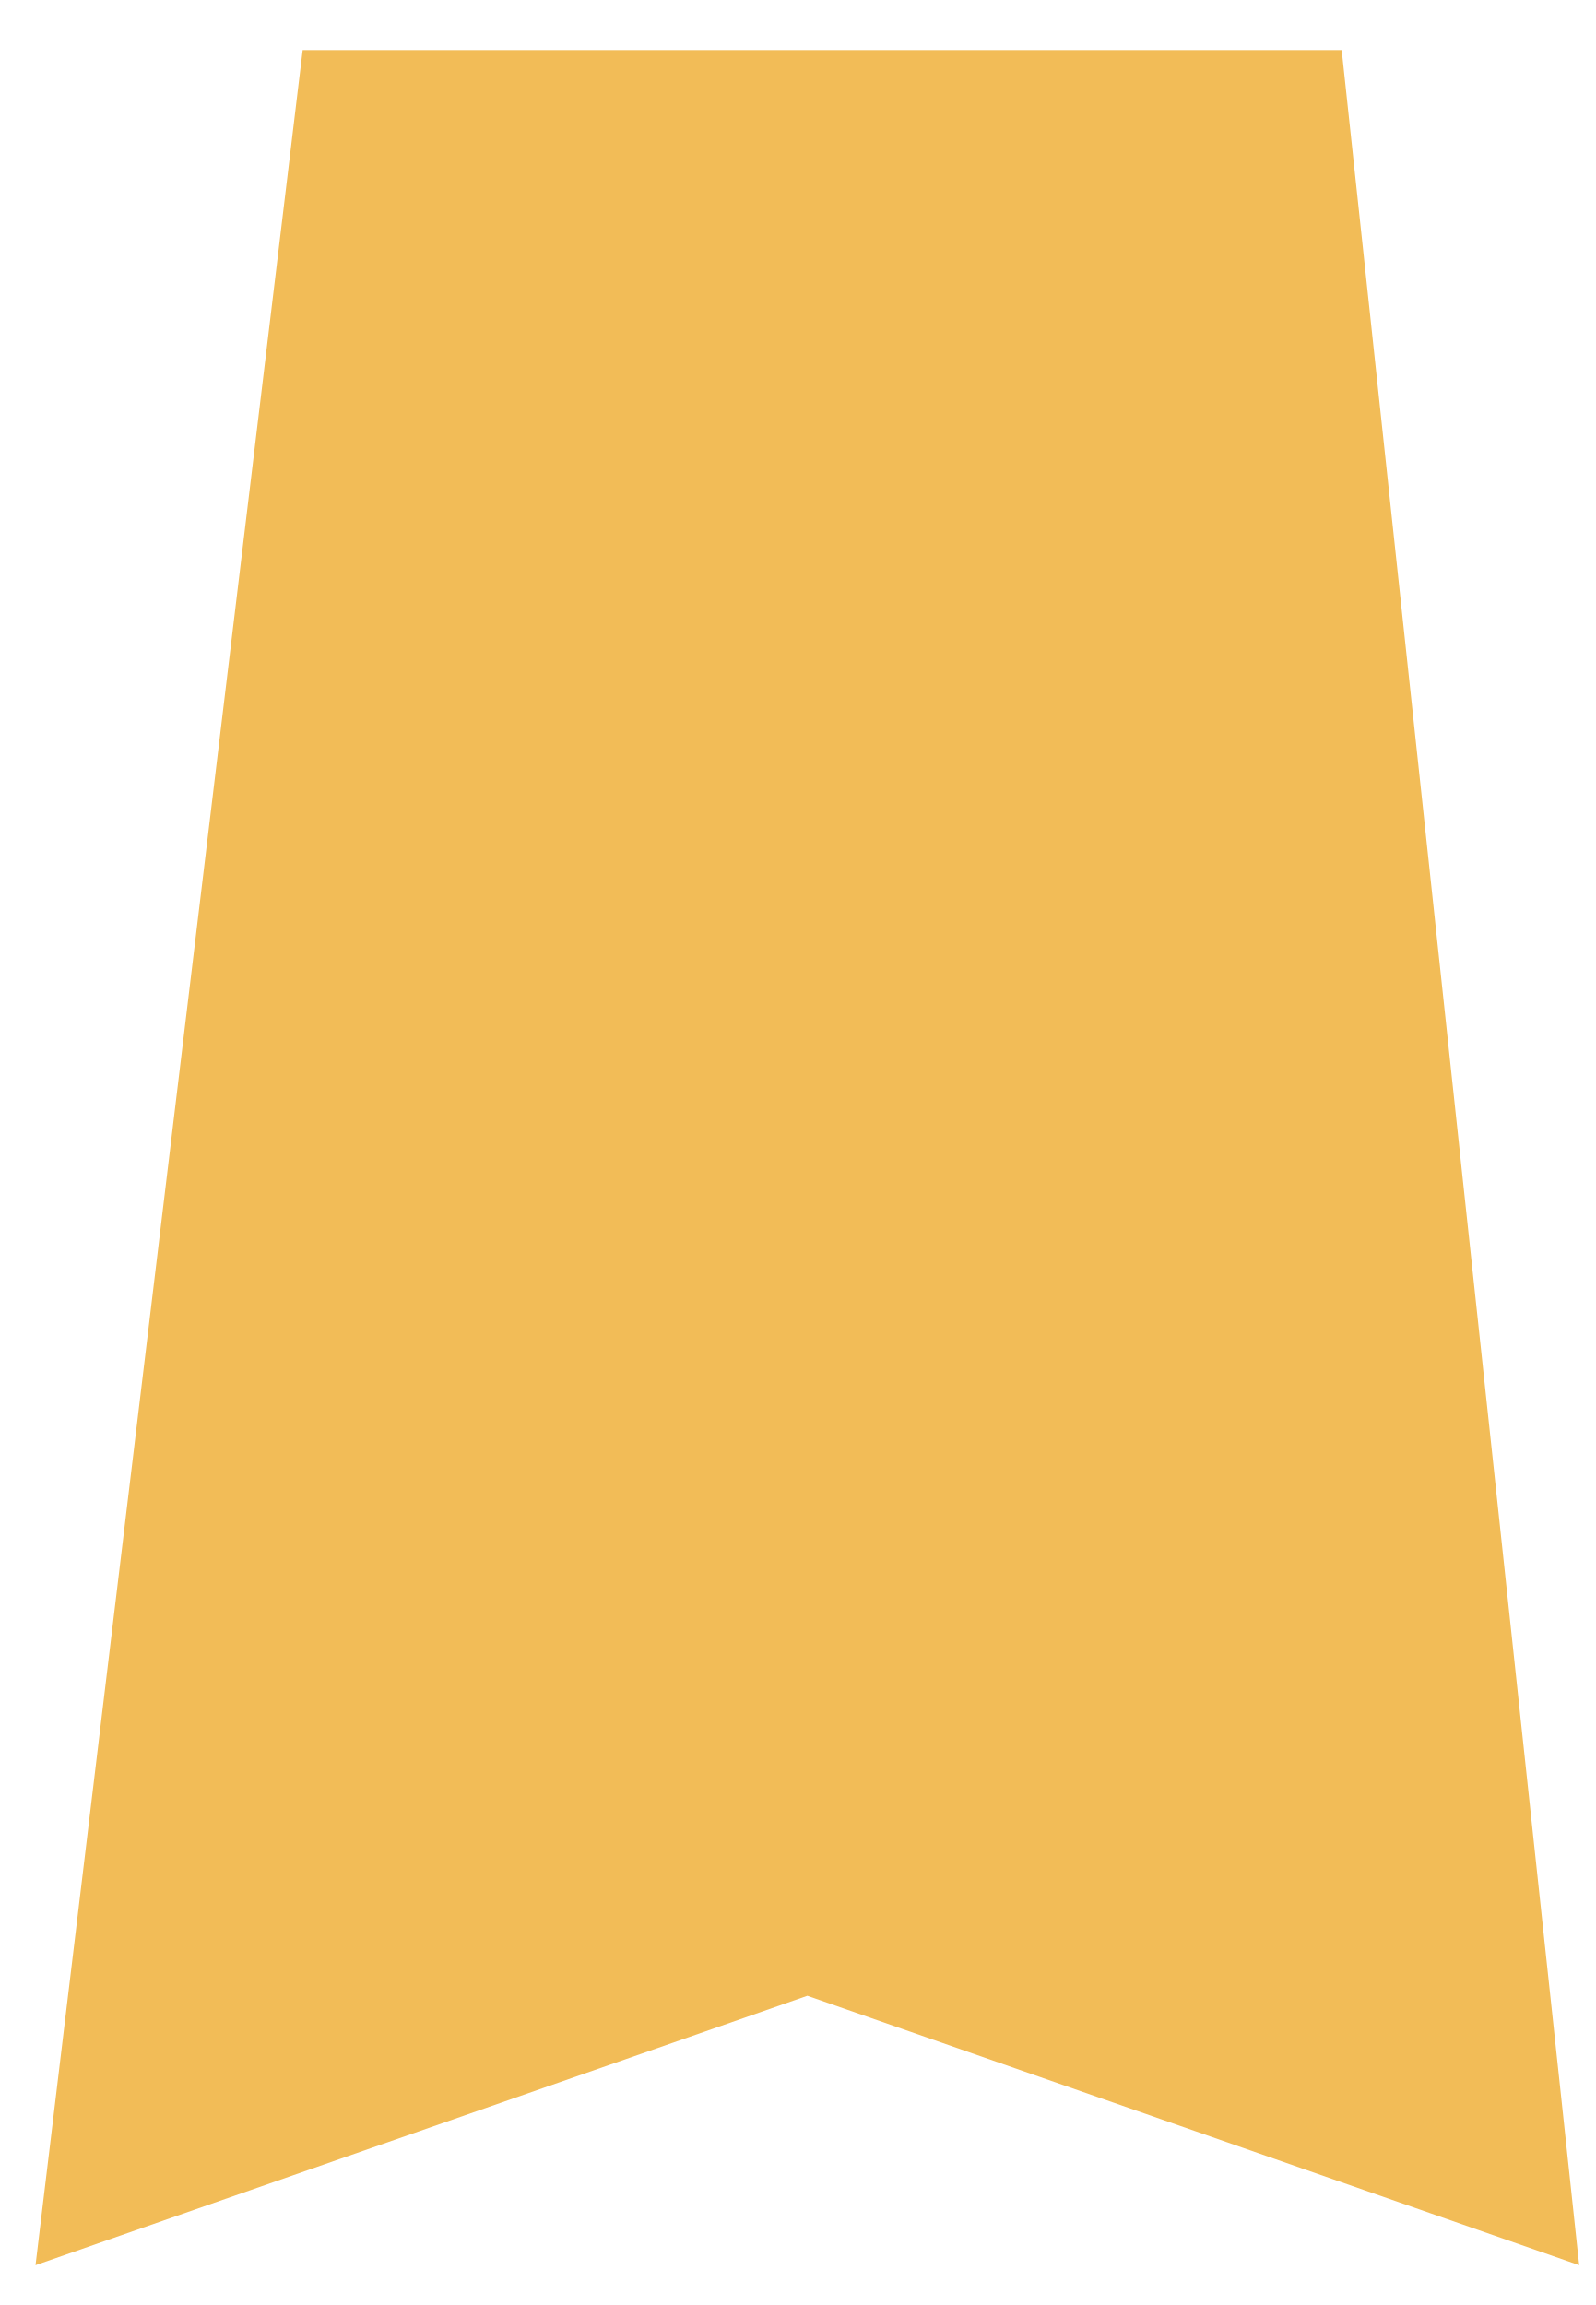
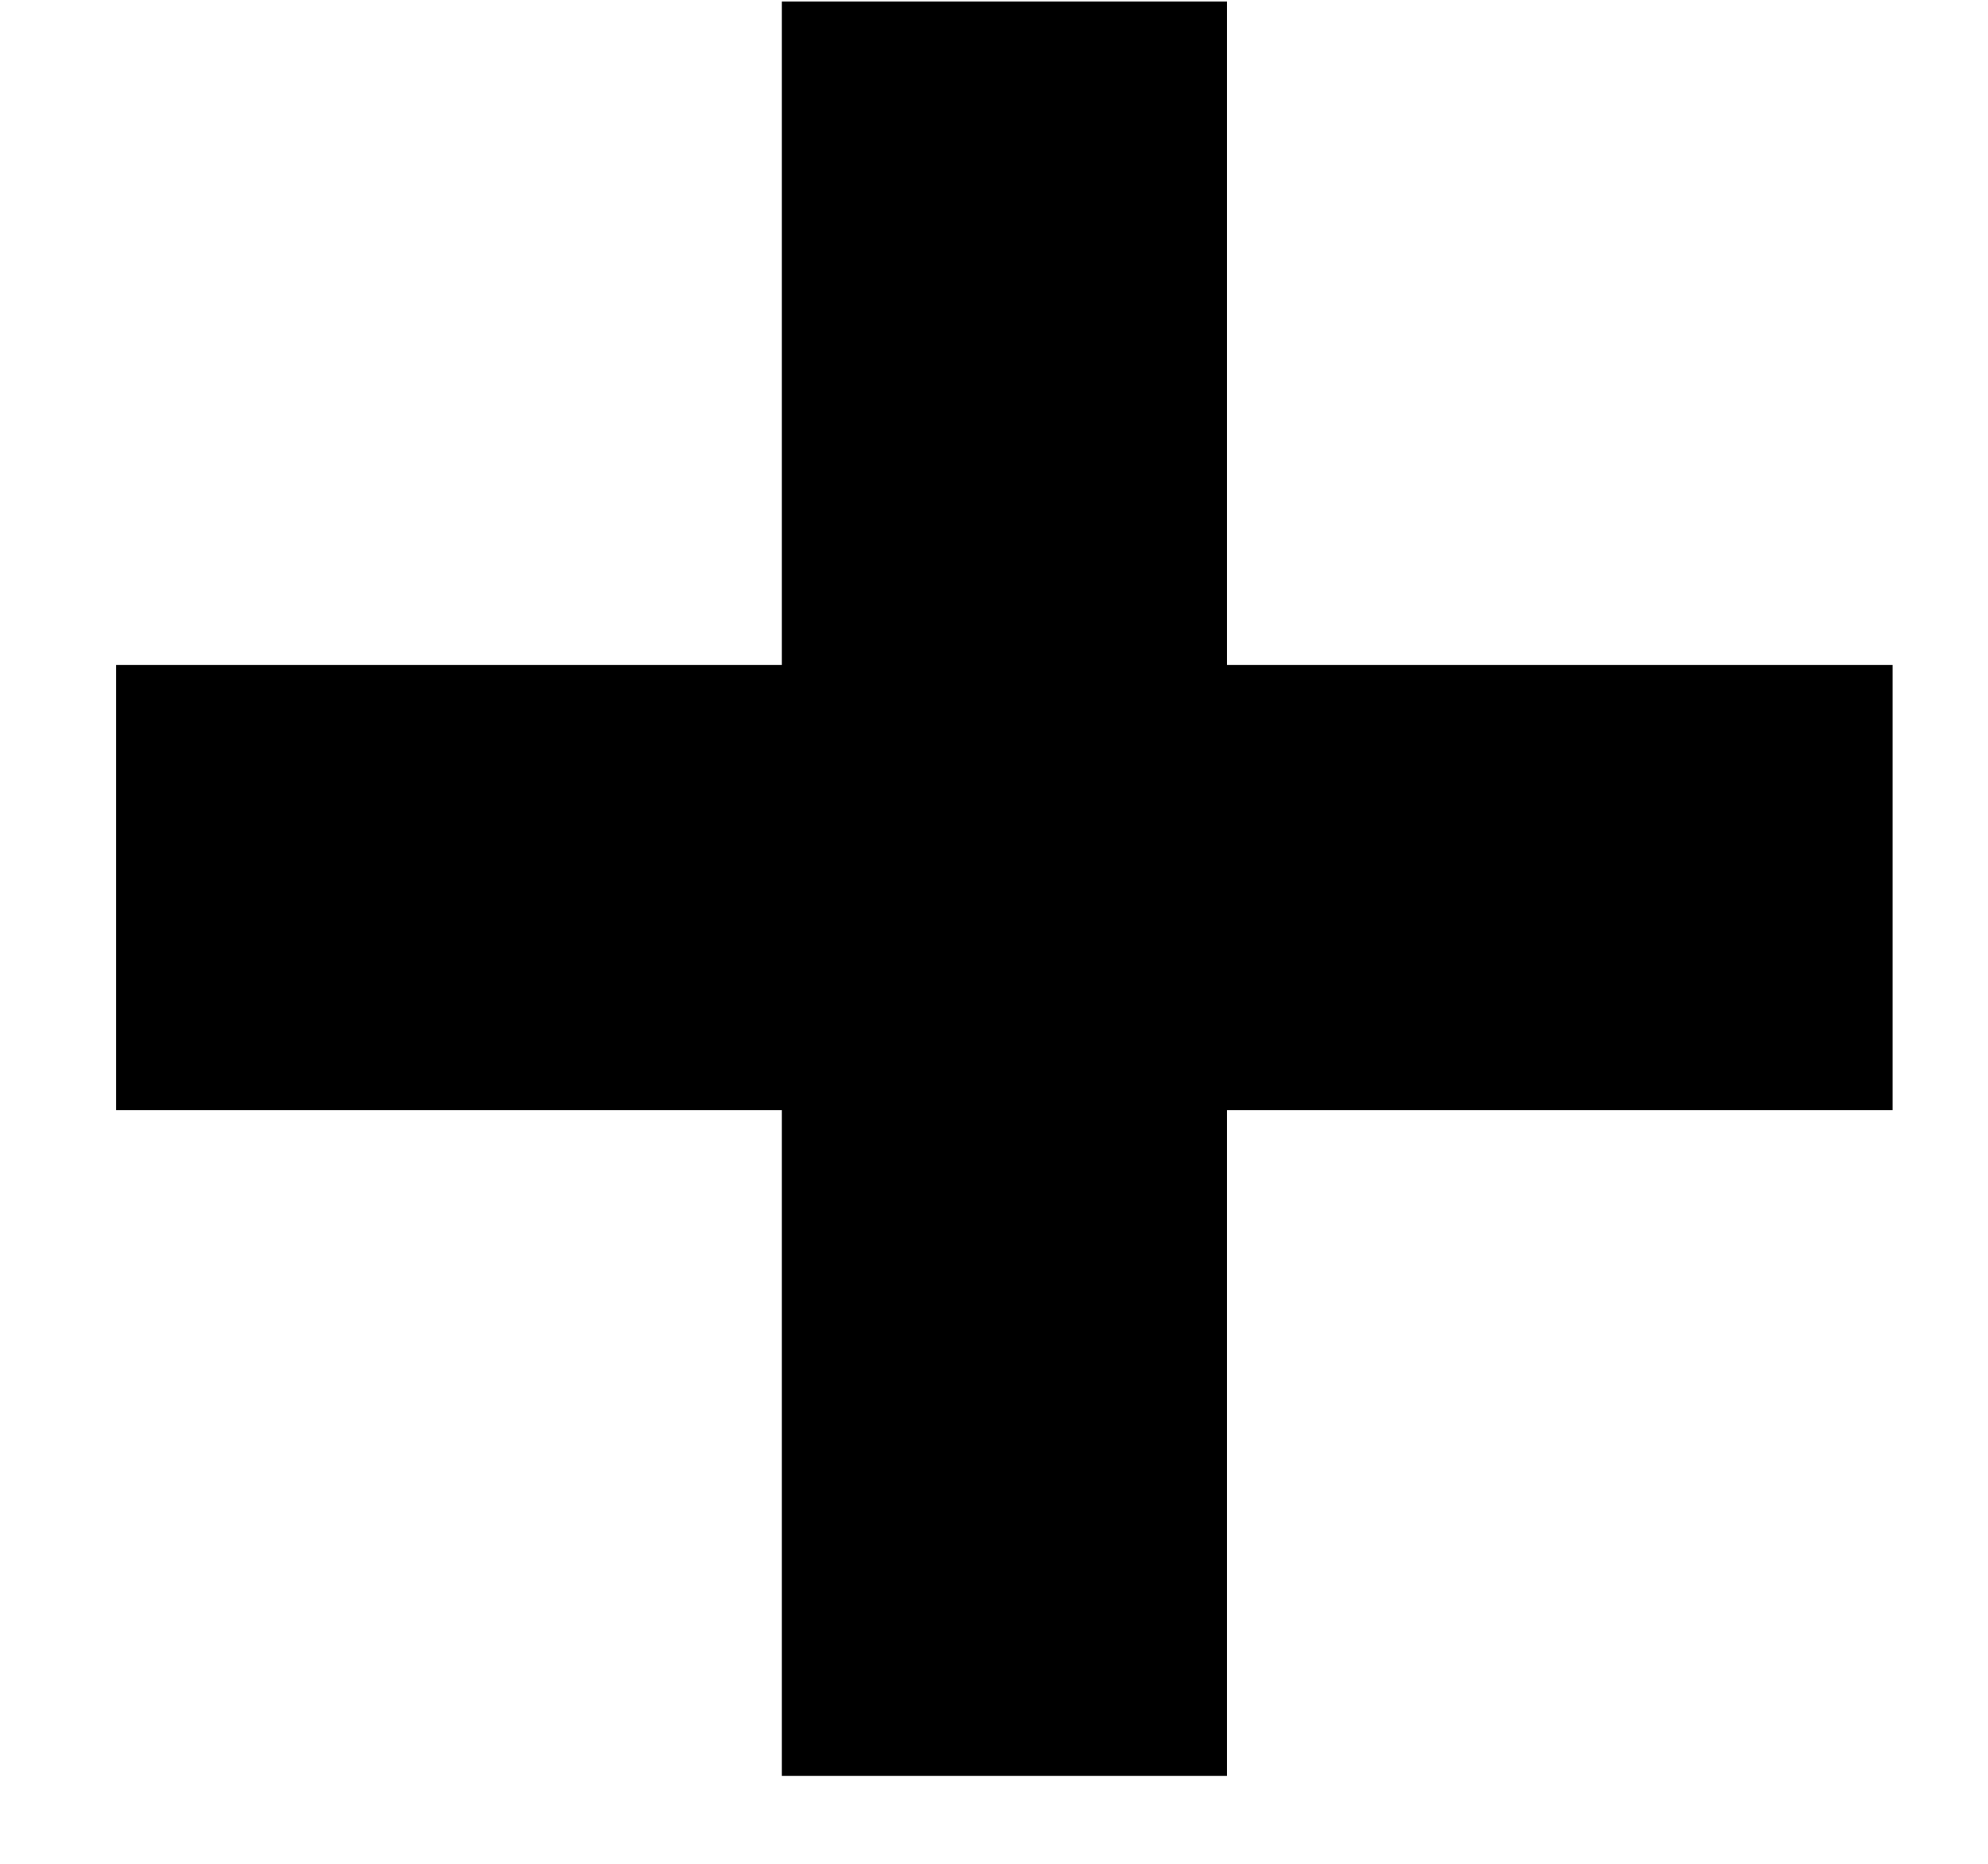
- <svg xmlns="http://www.w3.org/2000/svg" width="27" height="39" viewBox="0 0 27 39" fill="none">
-   <path d="M0.601 38.326L5.121 0.848H22.701L26.719 38.326L13.66 33.768L0.601 38.326Z" fill="#F2BC57" />
+ <svg xmlns="http://www.w3.org/2000/svg" width="16" height="15" viewBox="0 0 16 15" fill="none">
+   <path d="M6.292 14.292H9.875V8.935H15.232V5.351H9.875V0.012H6.292V5.351H0.935V8.935H6.292V14.292Z" fill="black" />
</svg>
